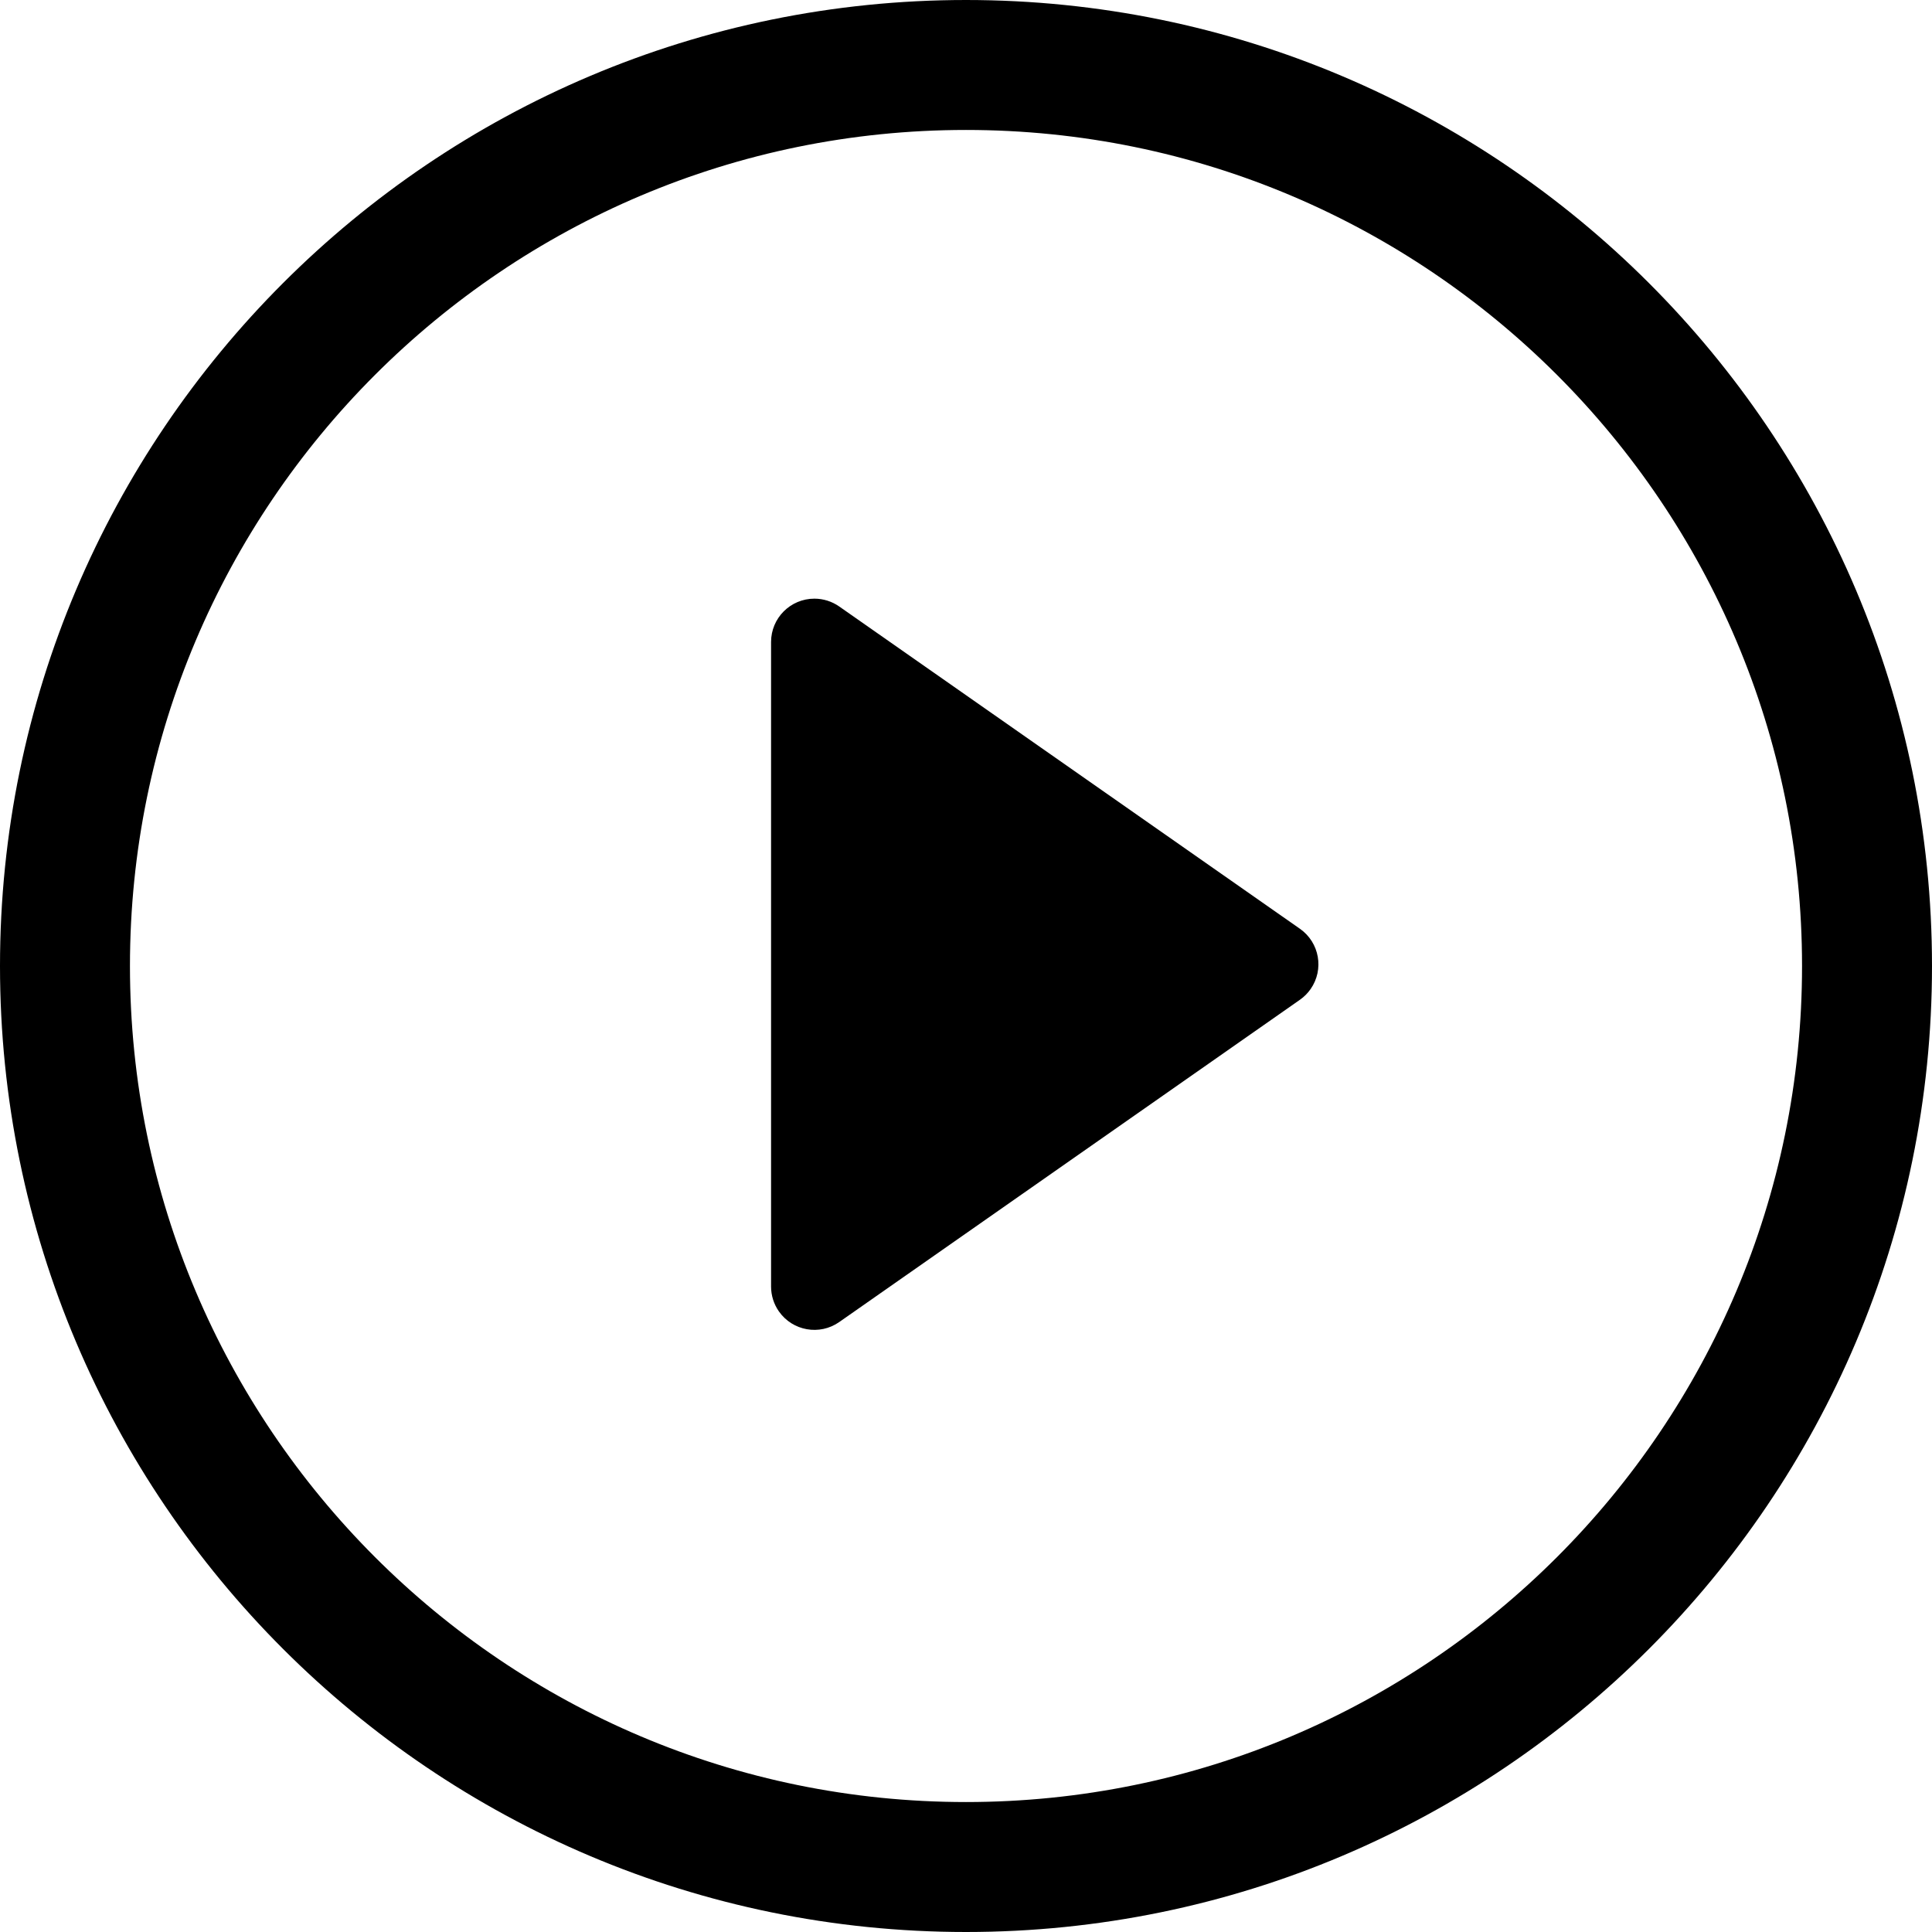
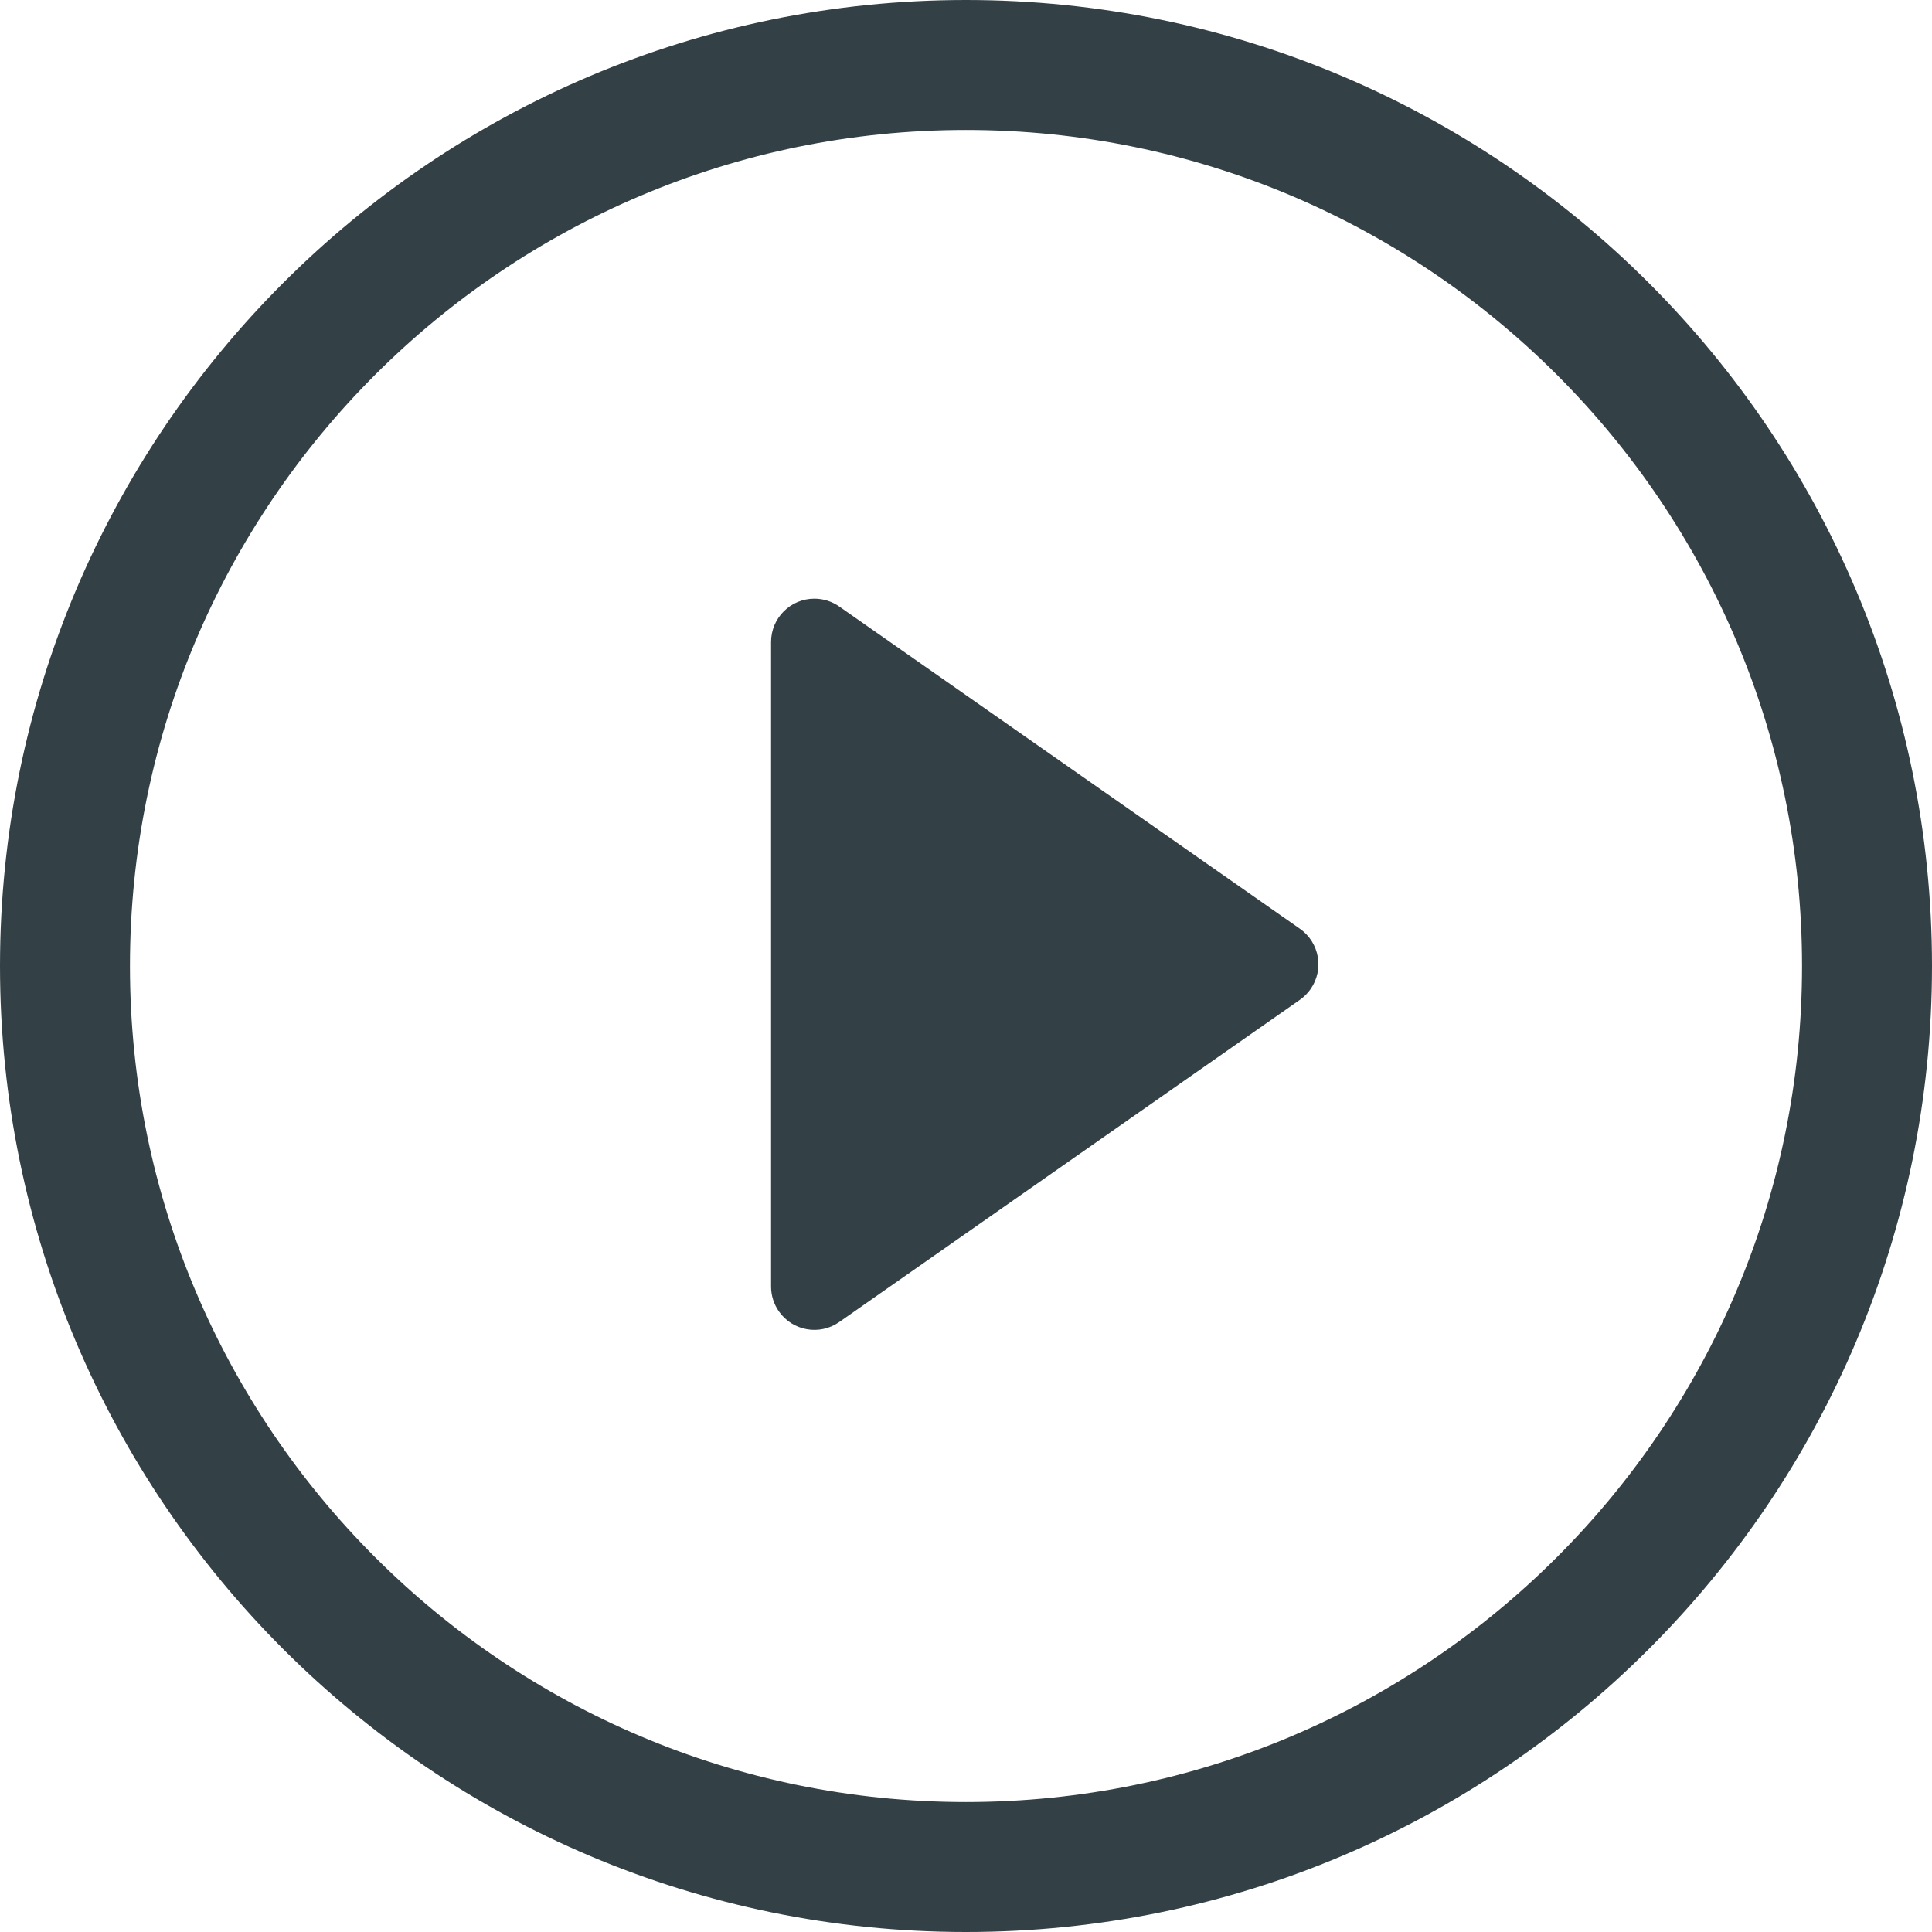
<svg xmlns="http://www.w3.org/2000/svg" width="446px" height="446px" viewBox="0 0 446 446" version="1.1">
  <g id="Page-1" stroke="none" stroke-width="1" fill="none" fill-rule="evenodd">
    <g id="_ionicons_svg_md-play-circle" transform="translate(15, 15)" fill-rule="nonzero">
-       <path d="M208,0 C93.2,0 0,93.2 0,208 C0,322.8 93.2,416 208,416 C322.8,416 416,322.8 416,208 C416,93.2 322.8,0 208,0 Z" id="Shape" stroke="#000000" stroke-width="30" />
-       <path d="M178.732,125.005 L285.087,199.406 C289.612,202.572 290.714,208.807 287.549,213.332 C286.878,214.29 286.045,215.124 285.087,215.794 L178.732,290.195 C174.207,293.36 167.972,292.258 164.806,287.733 C163.63,286.052 163,284.051 163,282 L163,133.2 C163,127.677 167.477,123.2 173,123.2 C175.051,123.2 177.052,123.83 178.732,125.005 Z" id="Path" fill="#000000" />
+       <path d="M208,0 C93.2,0 0,93.2 0,208 C0,322.8 93.2,416 208,416 C322.8,416 416,322.8 416,208 C416,93.2 322.8,0 208,0 Z" id="Shape" stroke="#334146" stroke-width="30" />
+       <path d="M178.732,125.005 L285.087,199.406 C289.612,202.572 290.714,208.807 287.549,213.332 C286.878,214.29 286.045,215.124 285.087,215.794 L178.732,290.195 C174.207,293.36 167.972,292.258 164.806,287.733 C163.63,286.052 163,284.051 163,282 L163,133.2 C163,127.677 167.477,123.2 173,123.2 C175.051,123.2 177.052,123.83 178.732,125.005 Z" id="Path" fill="#334146" />
    </g>
  </g>
</svg>
